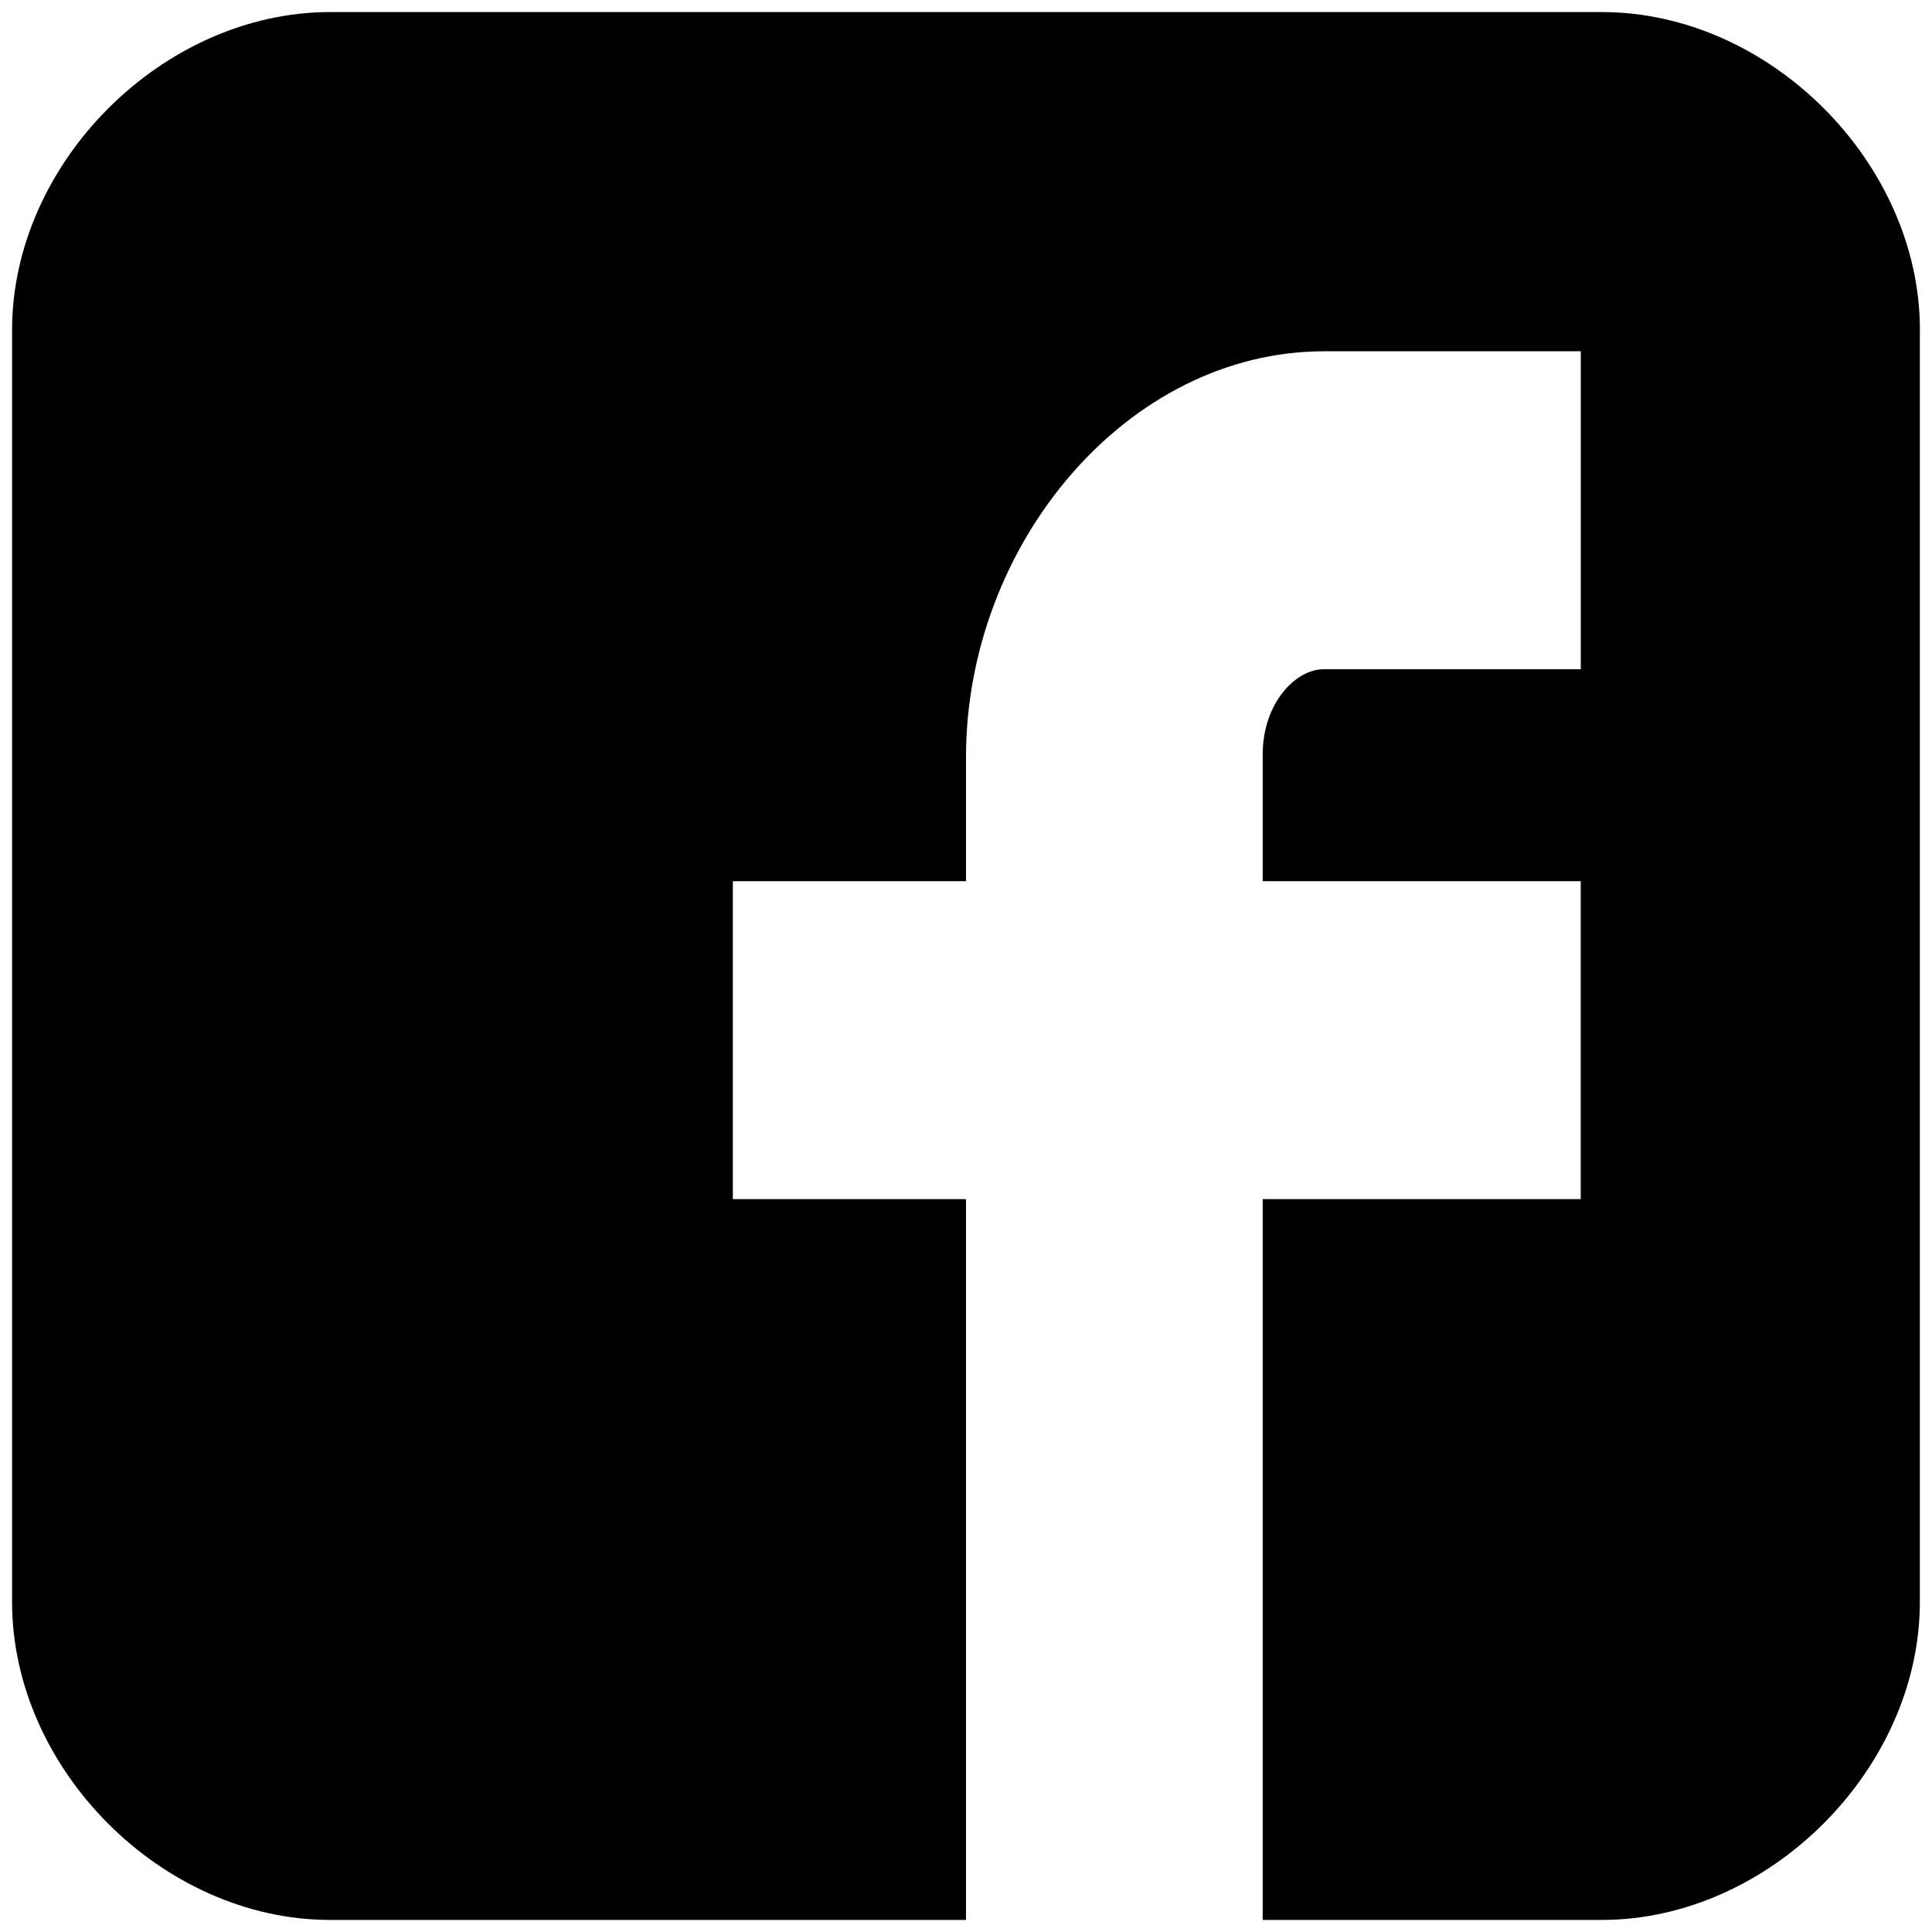
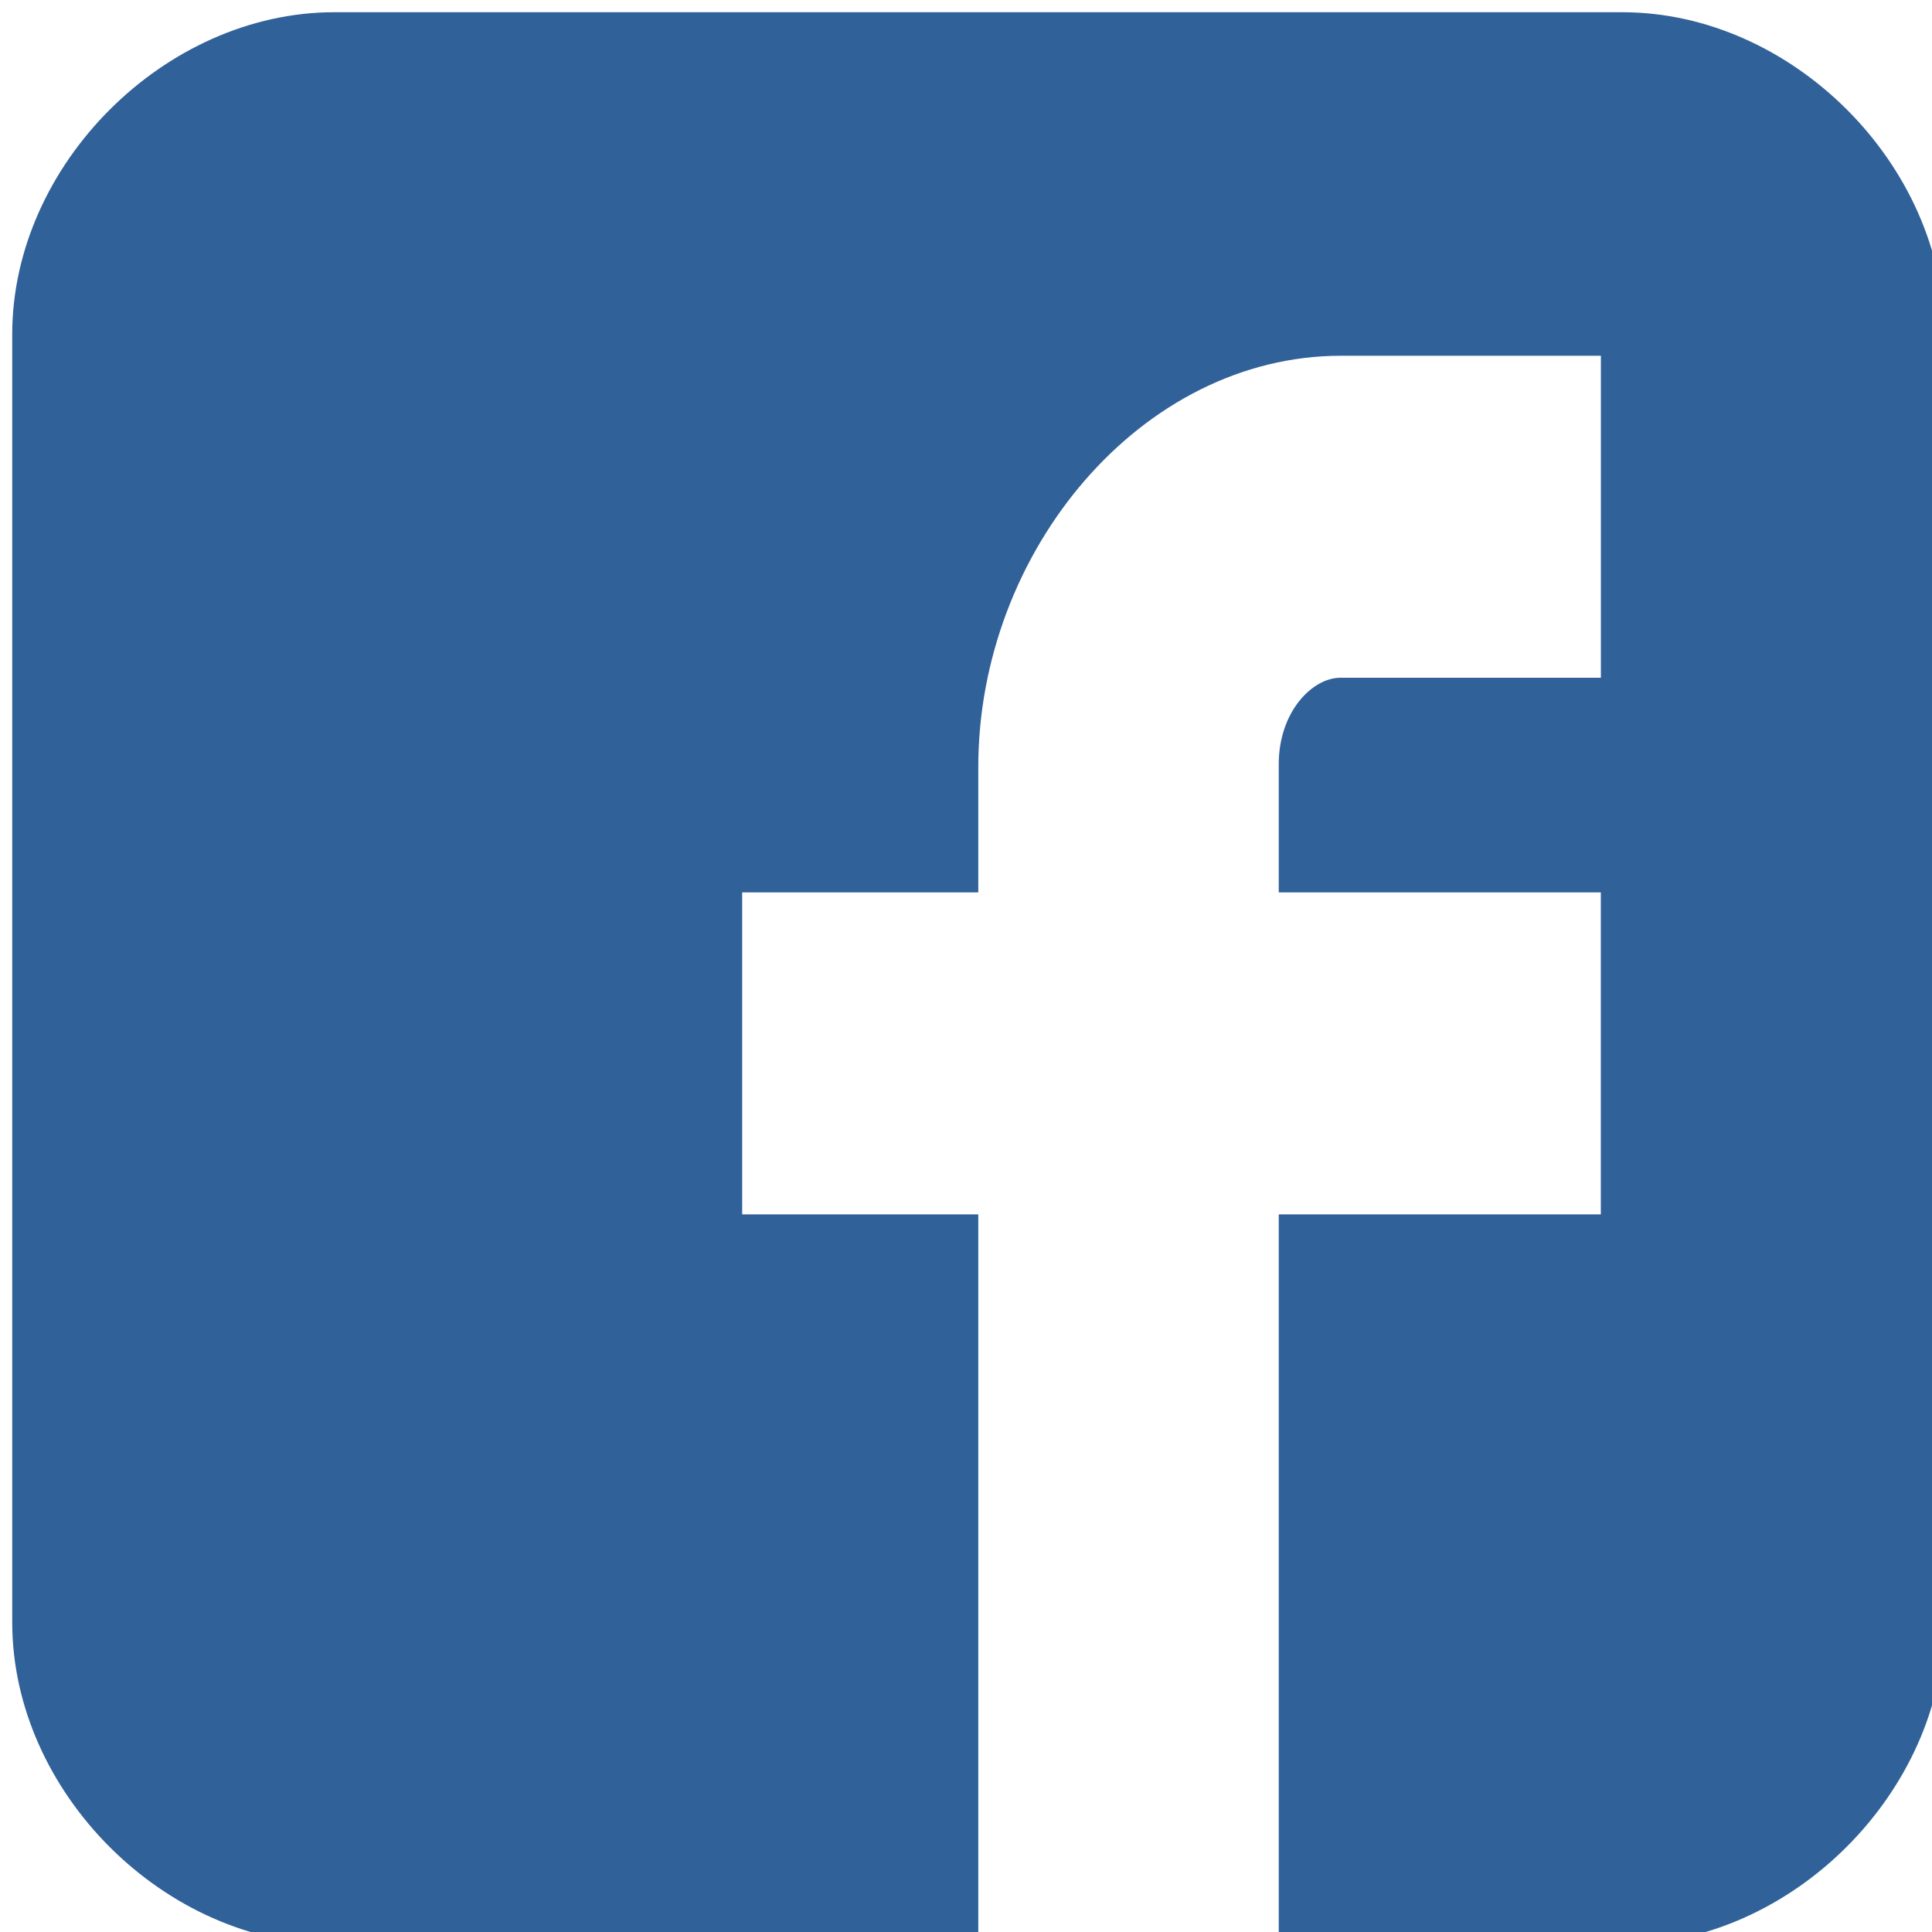
- <svg xmlns="http://www.w3.org/2000/svg" version="1.1" id="Layer_1" x="0px" y="0px" width="28px" height="28px" viewBox="0 0 28 28" enable-background="new 0 0 28 28" xml:space="preserve">
+ <svg xmlns="http://www.w3.org/2000/svg" version="1.1" id="Layer_1" x="0px" y="0px" xml:space="preserve" fill="#306199">
  <path d="M27.825,4.783c0-2.427-2.182-4.608-4.608-4.608H4.783c-2.422,0-4.608,2.182-4.608,4.608v18.434  c0,2.427,2.181,4.608,4.608,4.608H14V17.379h-3.379v-4.608H14v-1.795c0-3.089,2.335-5.885,5.192-5.885h3.718v4.608h-3.726  c-0.408,0-0.884,0.492-0.884,1.236v1.836h4.609v4.608h-4.609v10.446h4.916c2.422,0,4.608-2.188,4.608-4.608V4.783z" />
</svg>
